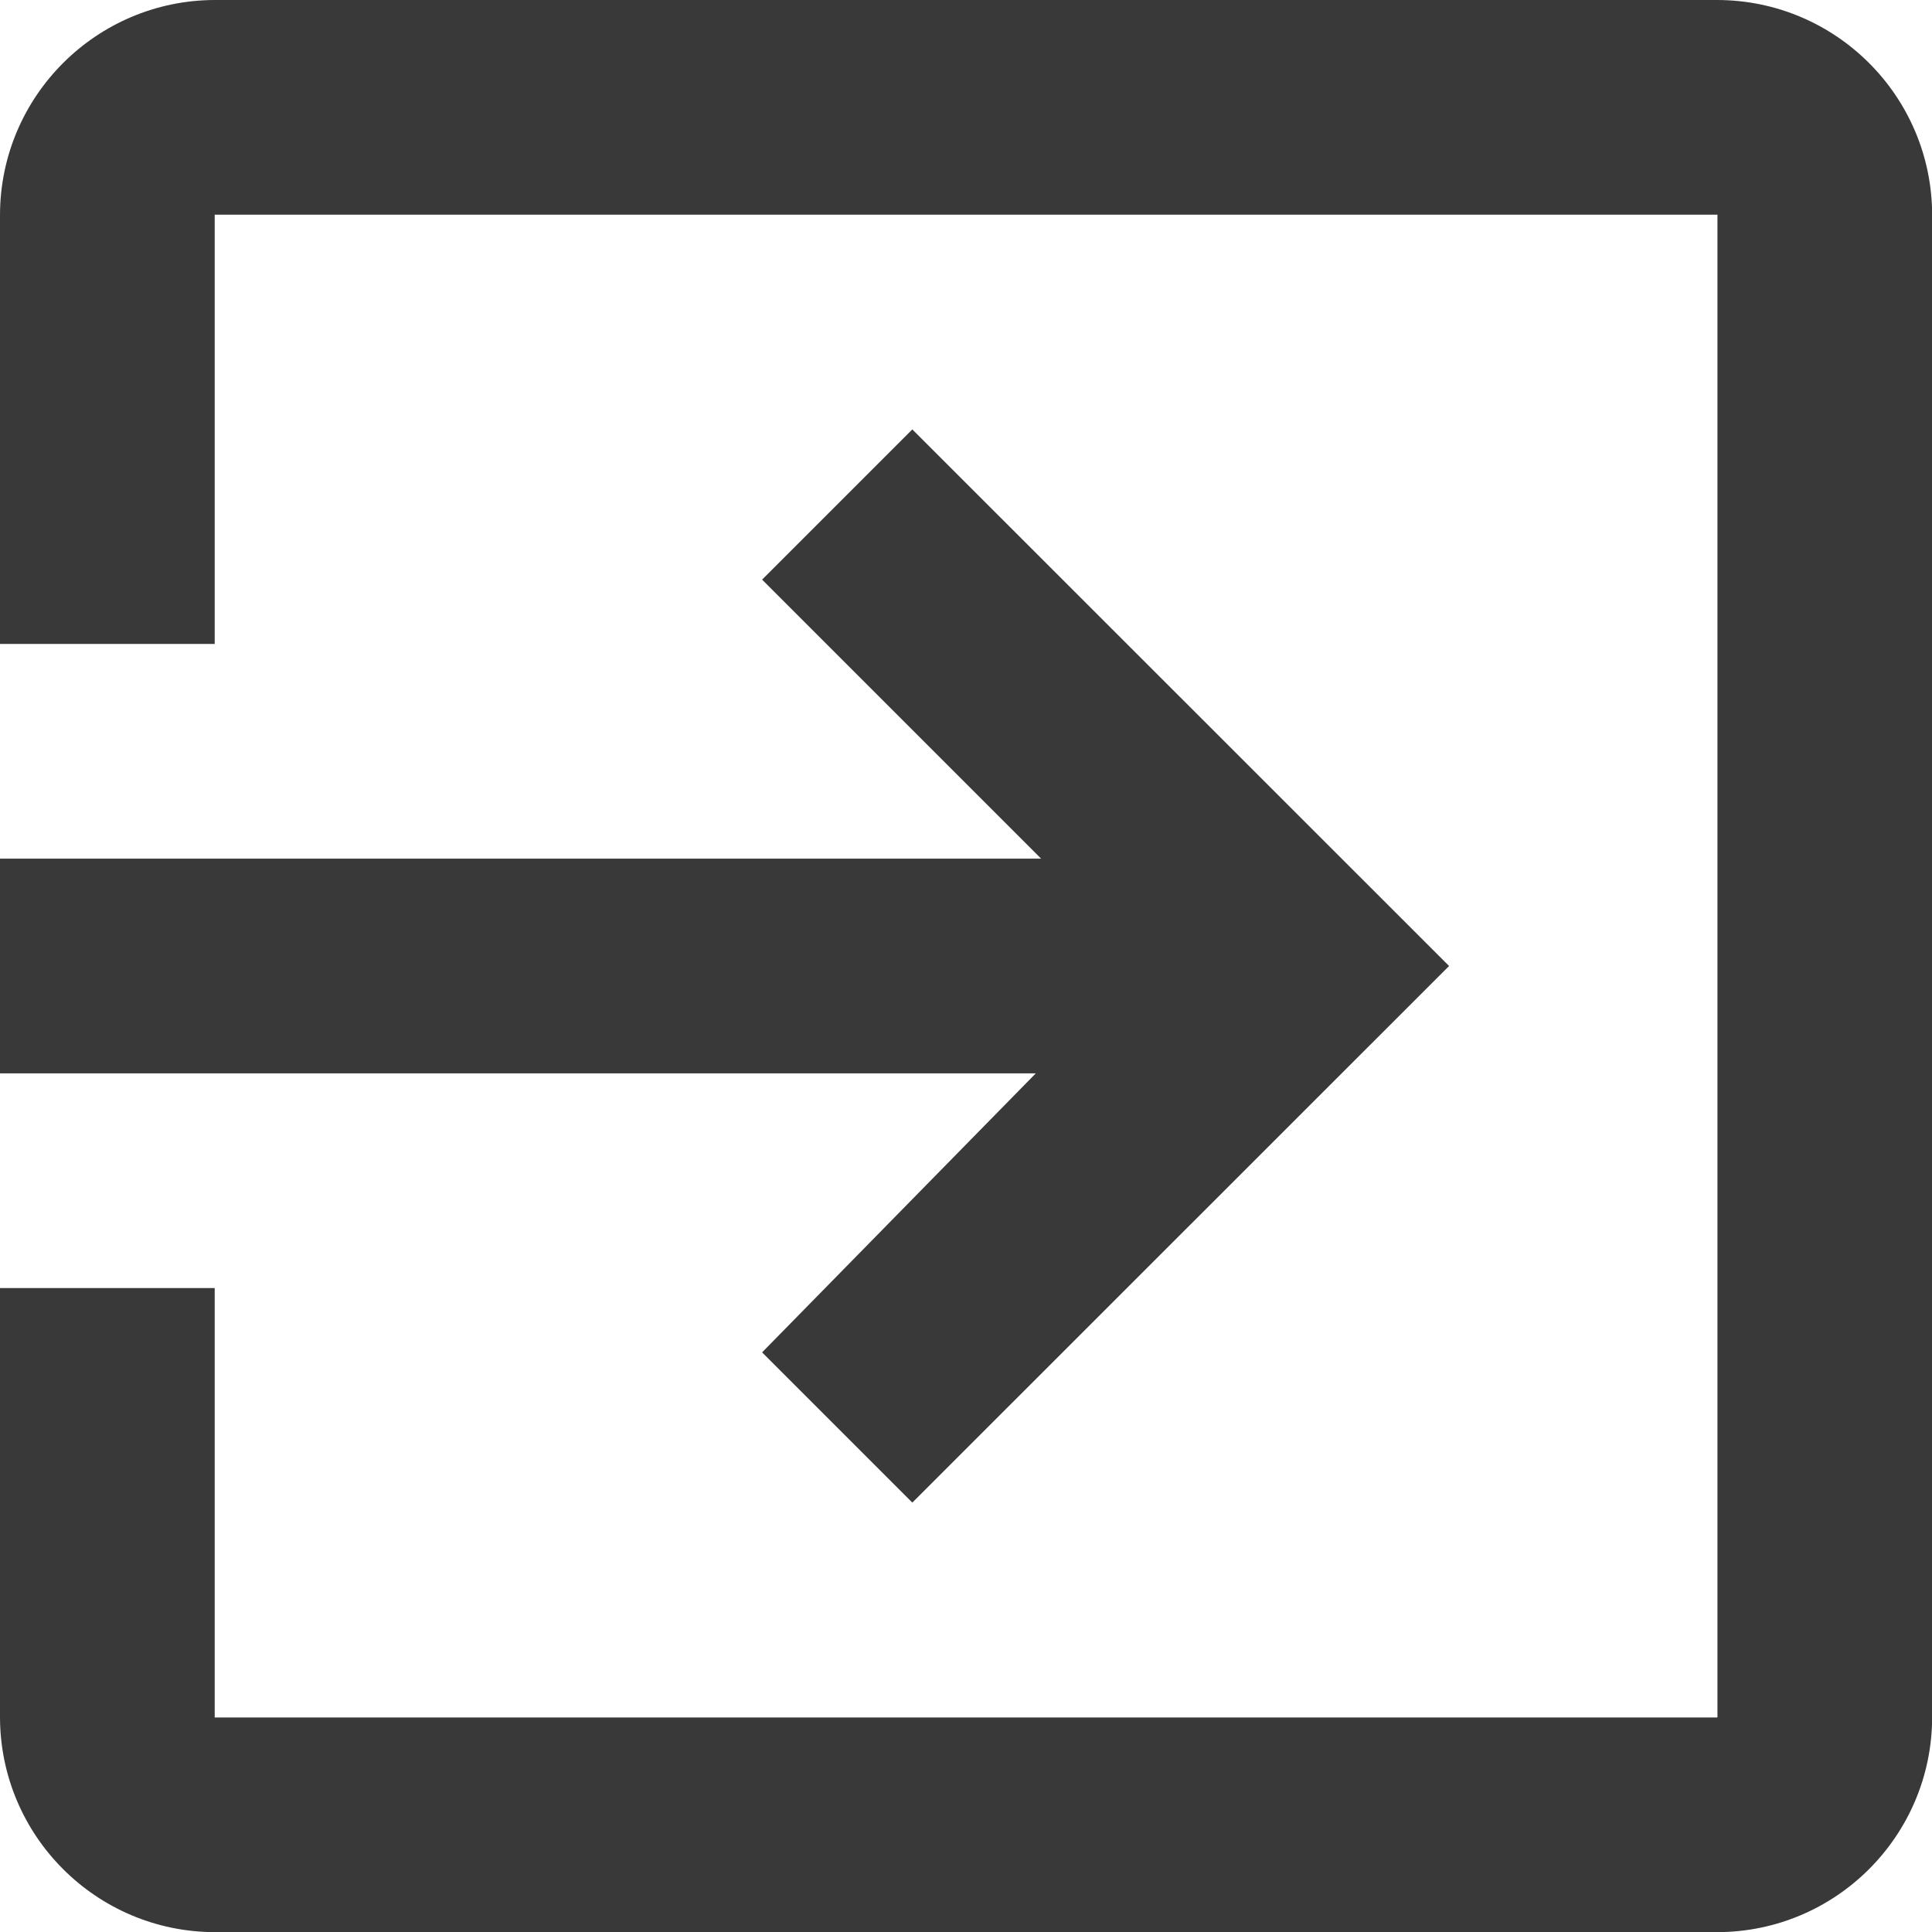
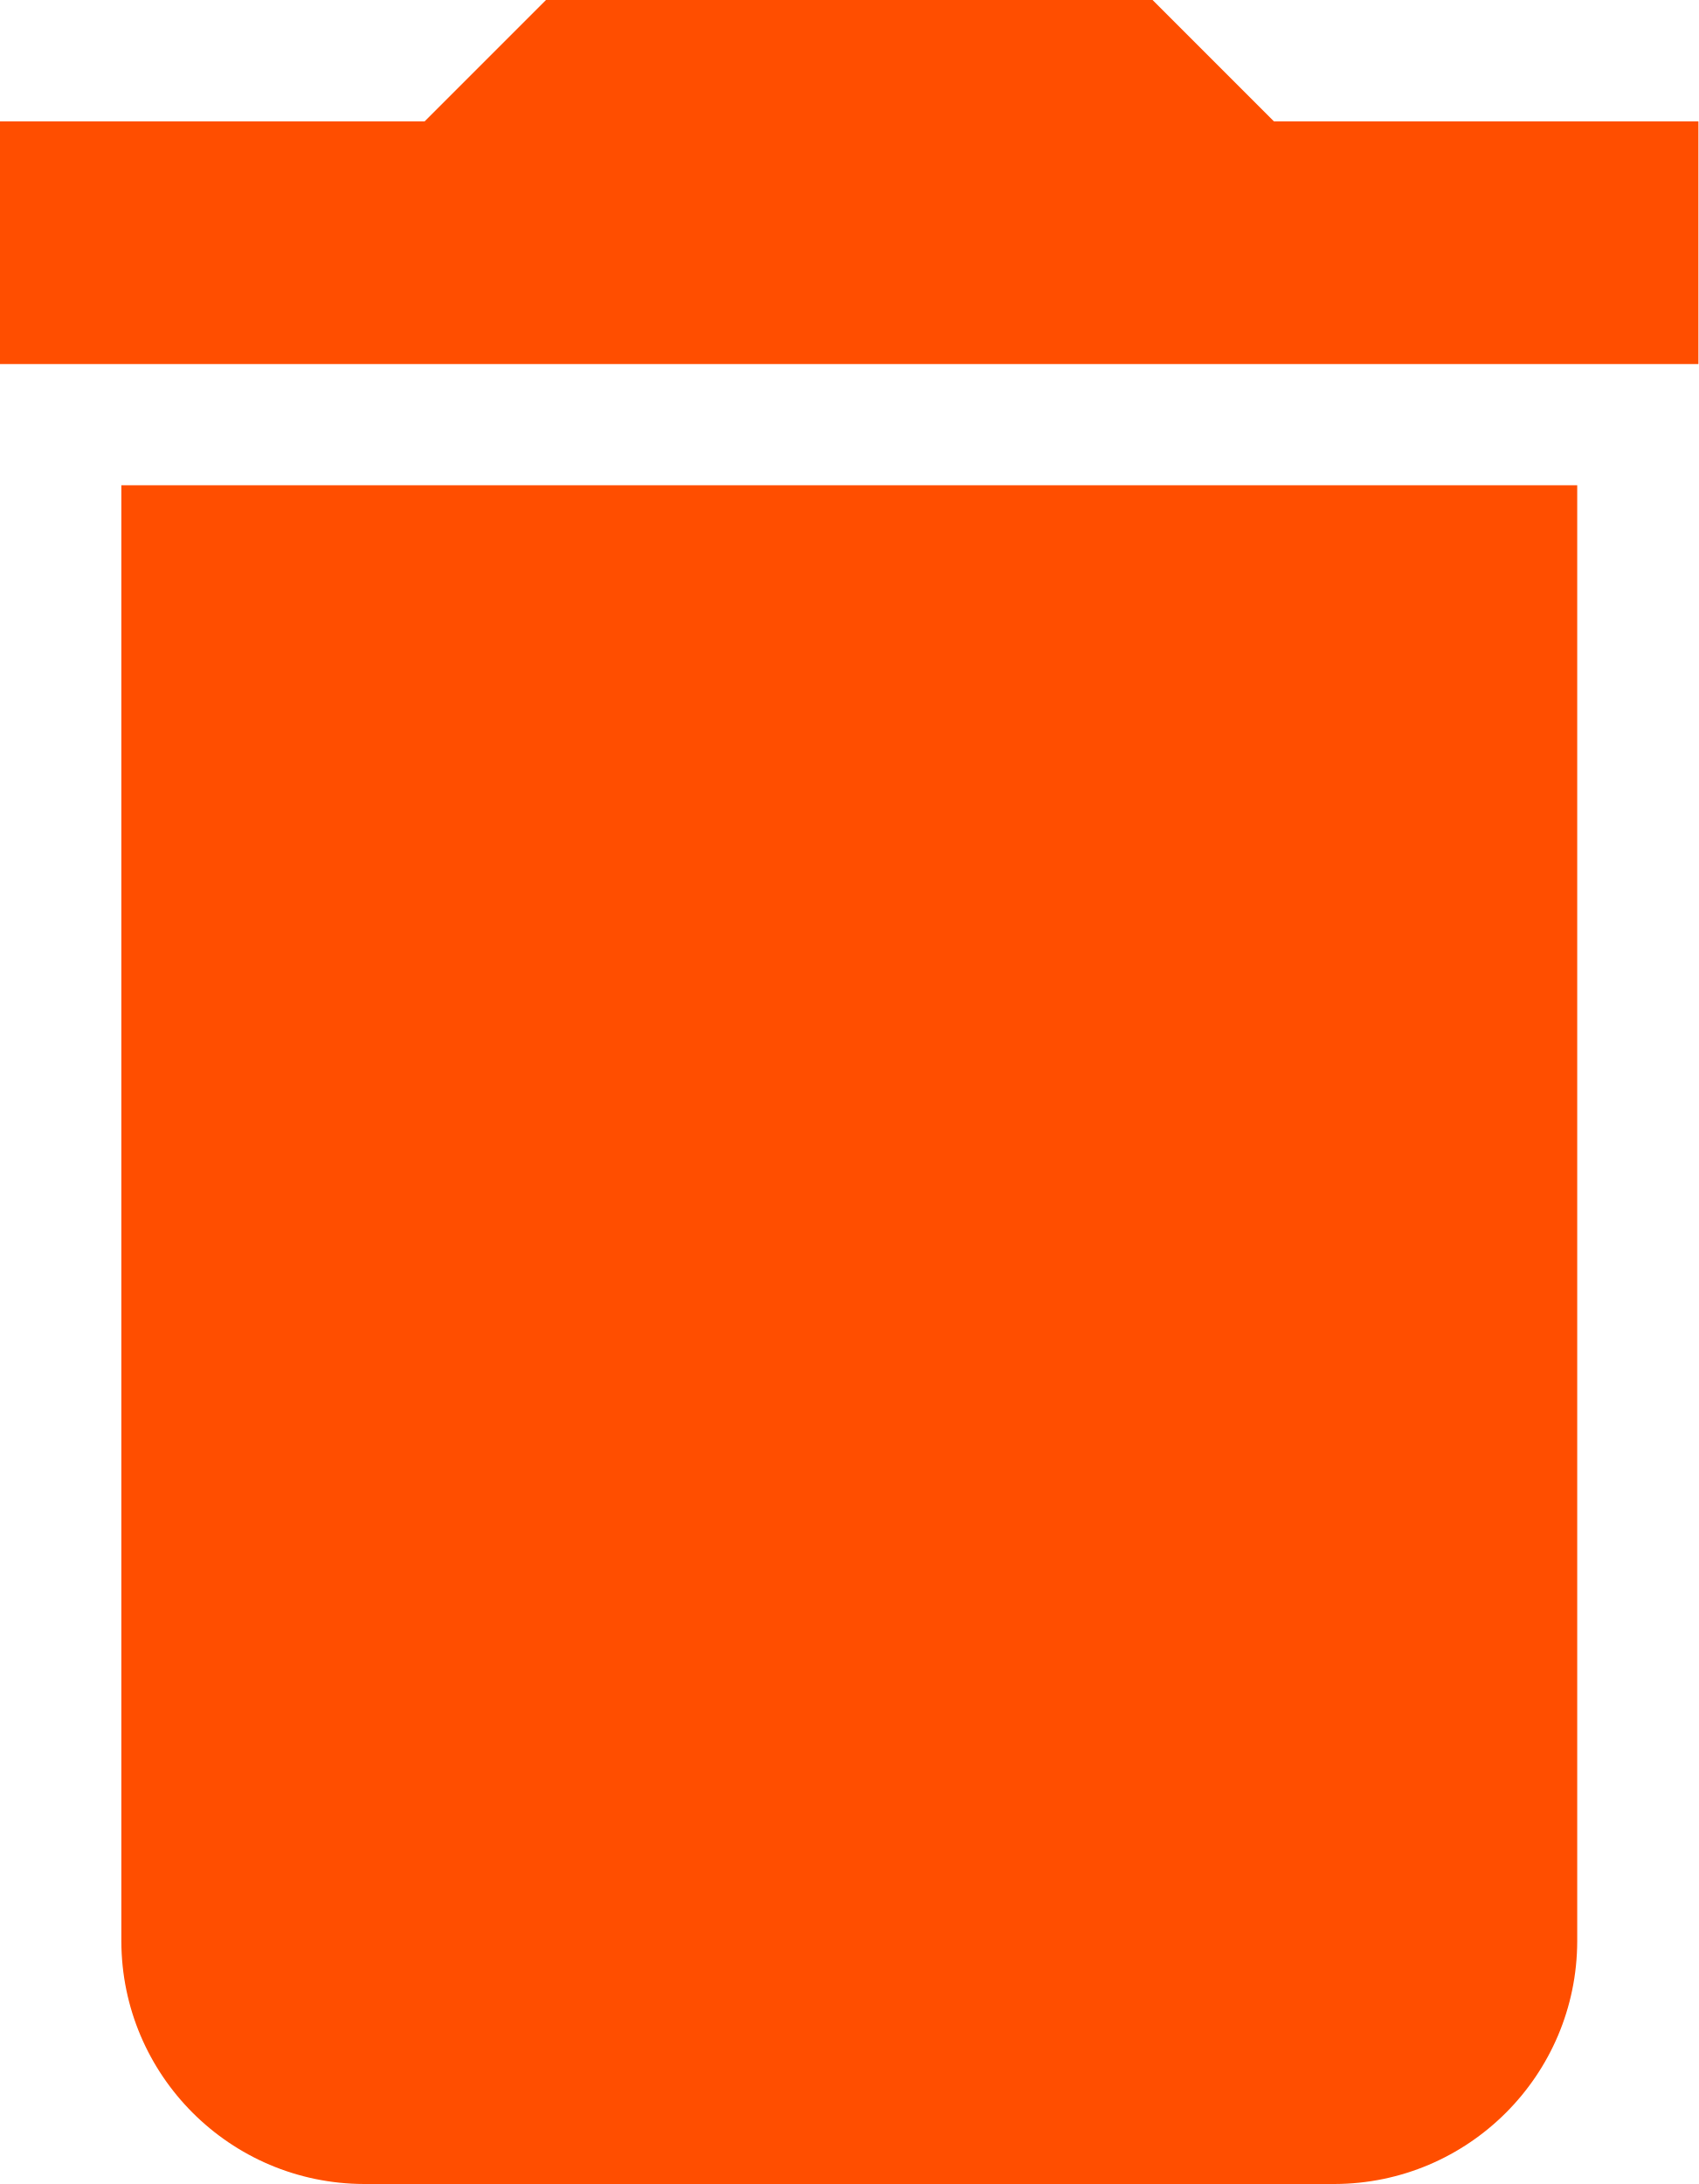
- <svg xmlns="http://www.w3.org/2000/svg" width="12.706" height="12.706" viewBox="0 0 12.706 12.706">
-   <path id="Icon_ionic-md-exit" data-name="Icon ionic-md-exit" d="M9.512,13.394l.988.988,3.53-3.529L10.5,7.324l-.988.988,1.835,1.835H4.5v1.412h6.812ZM15.794,4.5H5.912A1.416,1.416,0,0,0,4.5,5.912V8.735H5.912V5.912h9.883v9.883H5.912V12.971H4.5v2.824a1.416,1.416,0,0,0,1.412,1.412h9.883a1.416,1.416,0,0,0,1.412-1.412V5.912A1.416,1.416,0,0,0,15.794,4.5Z" transform="translate(-4.5 -4.5)" fill="#242424" opacity="0.9" />
+ <svg xmlns="http://www.w3.org/2000/svg" width="10.707" height="13.767" viewBox="0 0 10.707 13.767">
+   <path id="Icon_material-delete" data-name="Icon material-delete" d="M8.265,16.737a1.534,1.534,0,0,0,1.53,1.53h6.118a1.534,1.534,0,0,0,1.53-1.53V7.559H8.265ZM18.207,5.265H15.531L14.766,4.5H10.942l-.765.765H7.5v1.53H18.207Z" transform="translate(-7.5 -4.5)" fill="#ff4e00" />
</svg>
